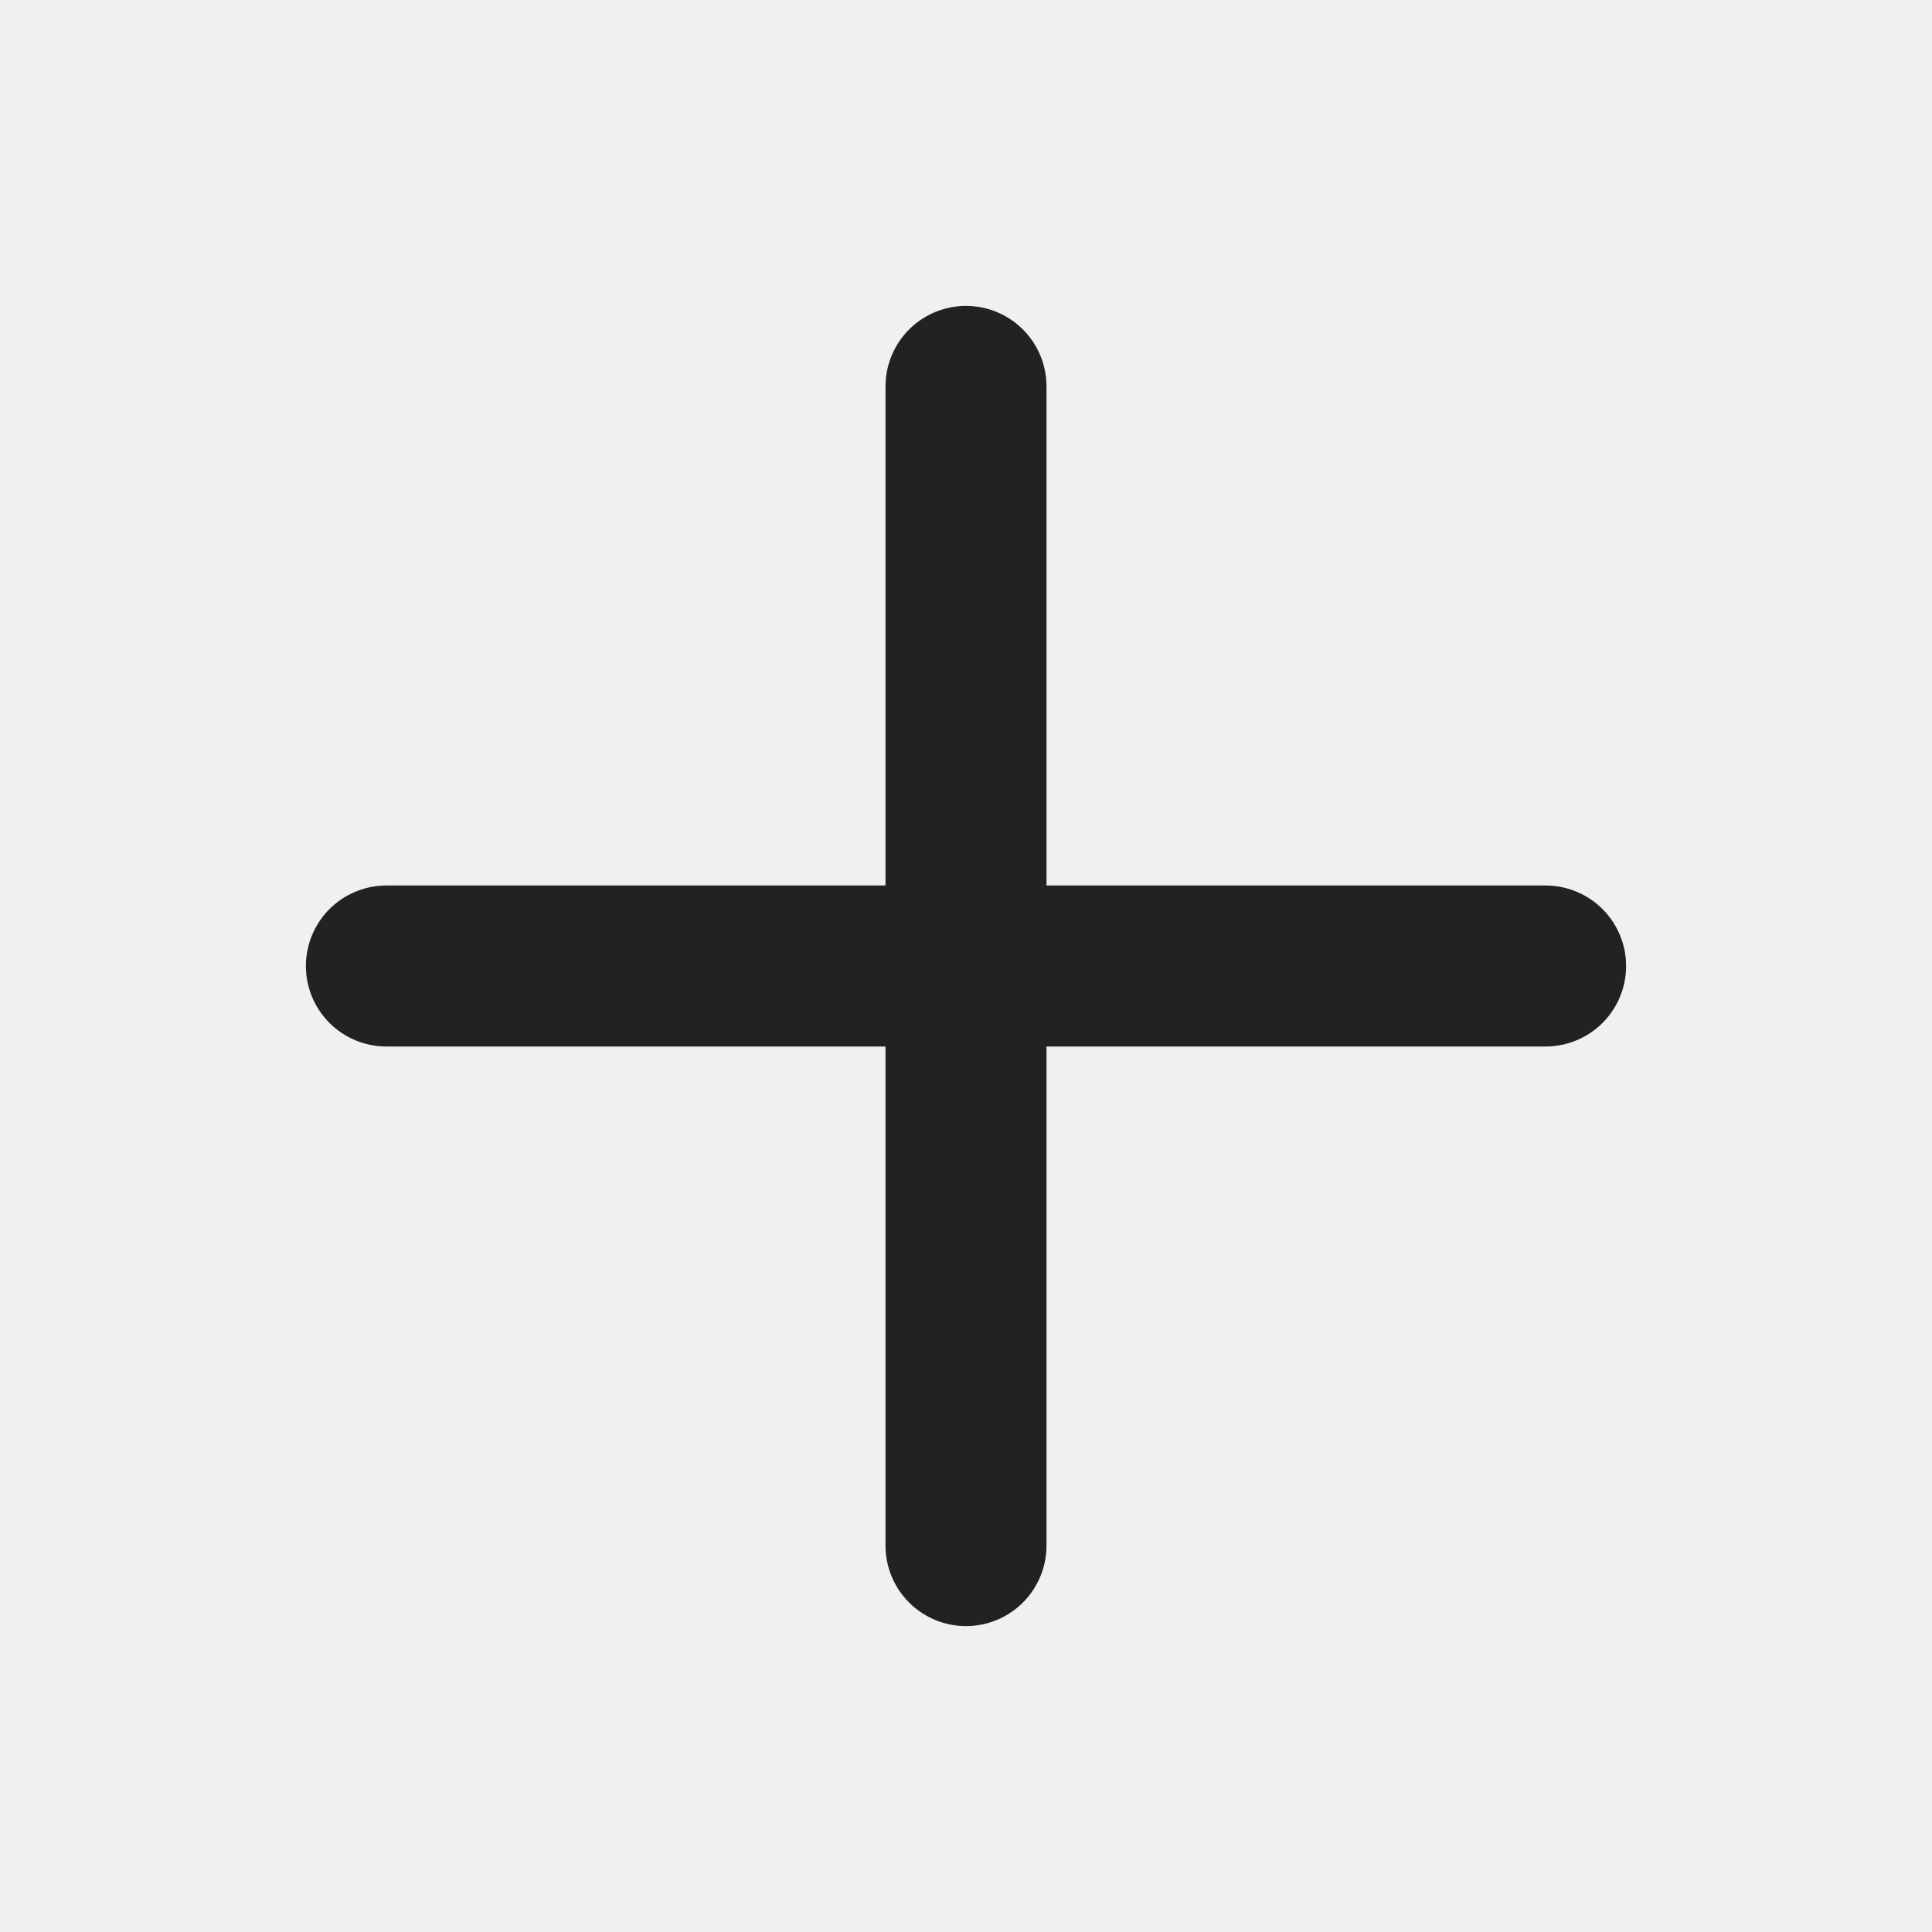
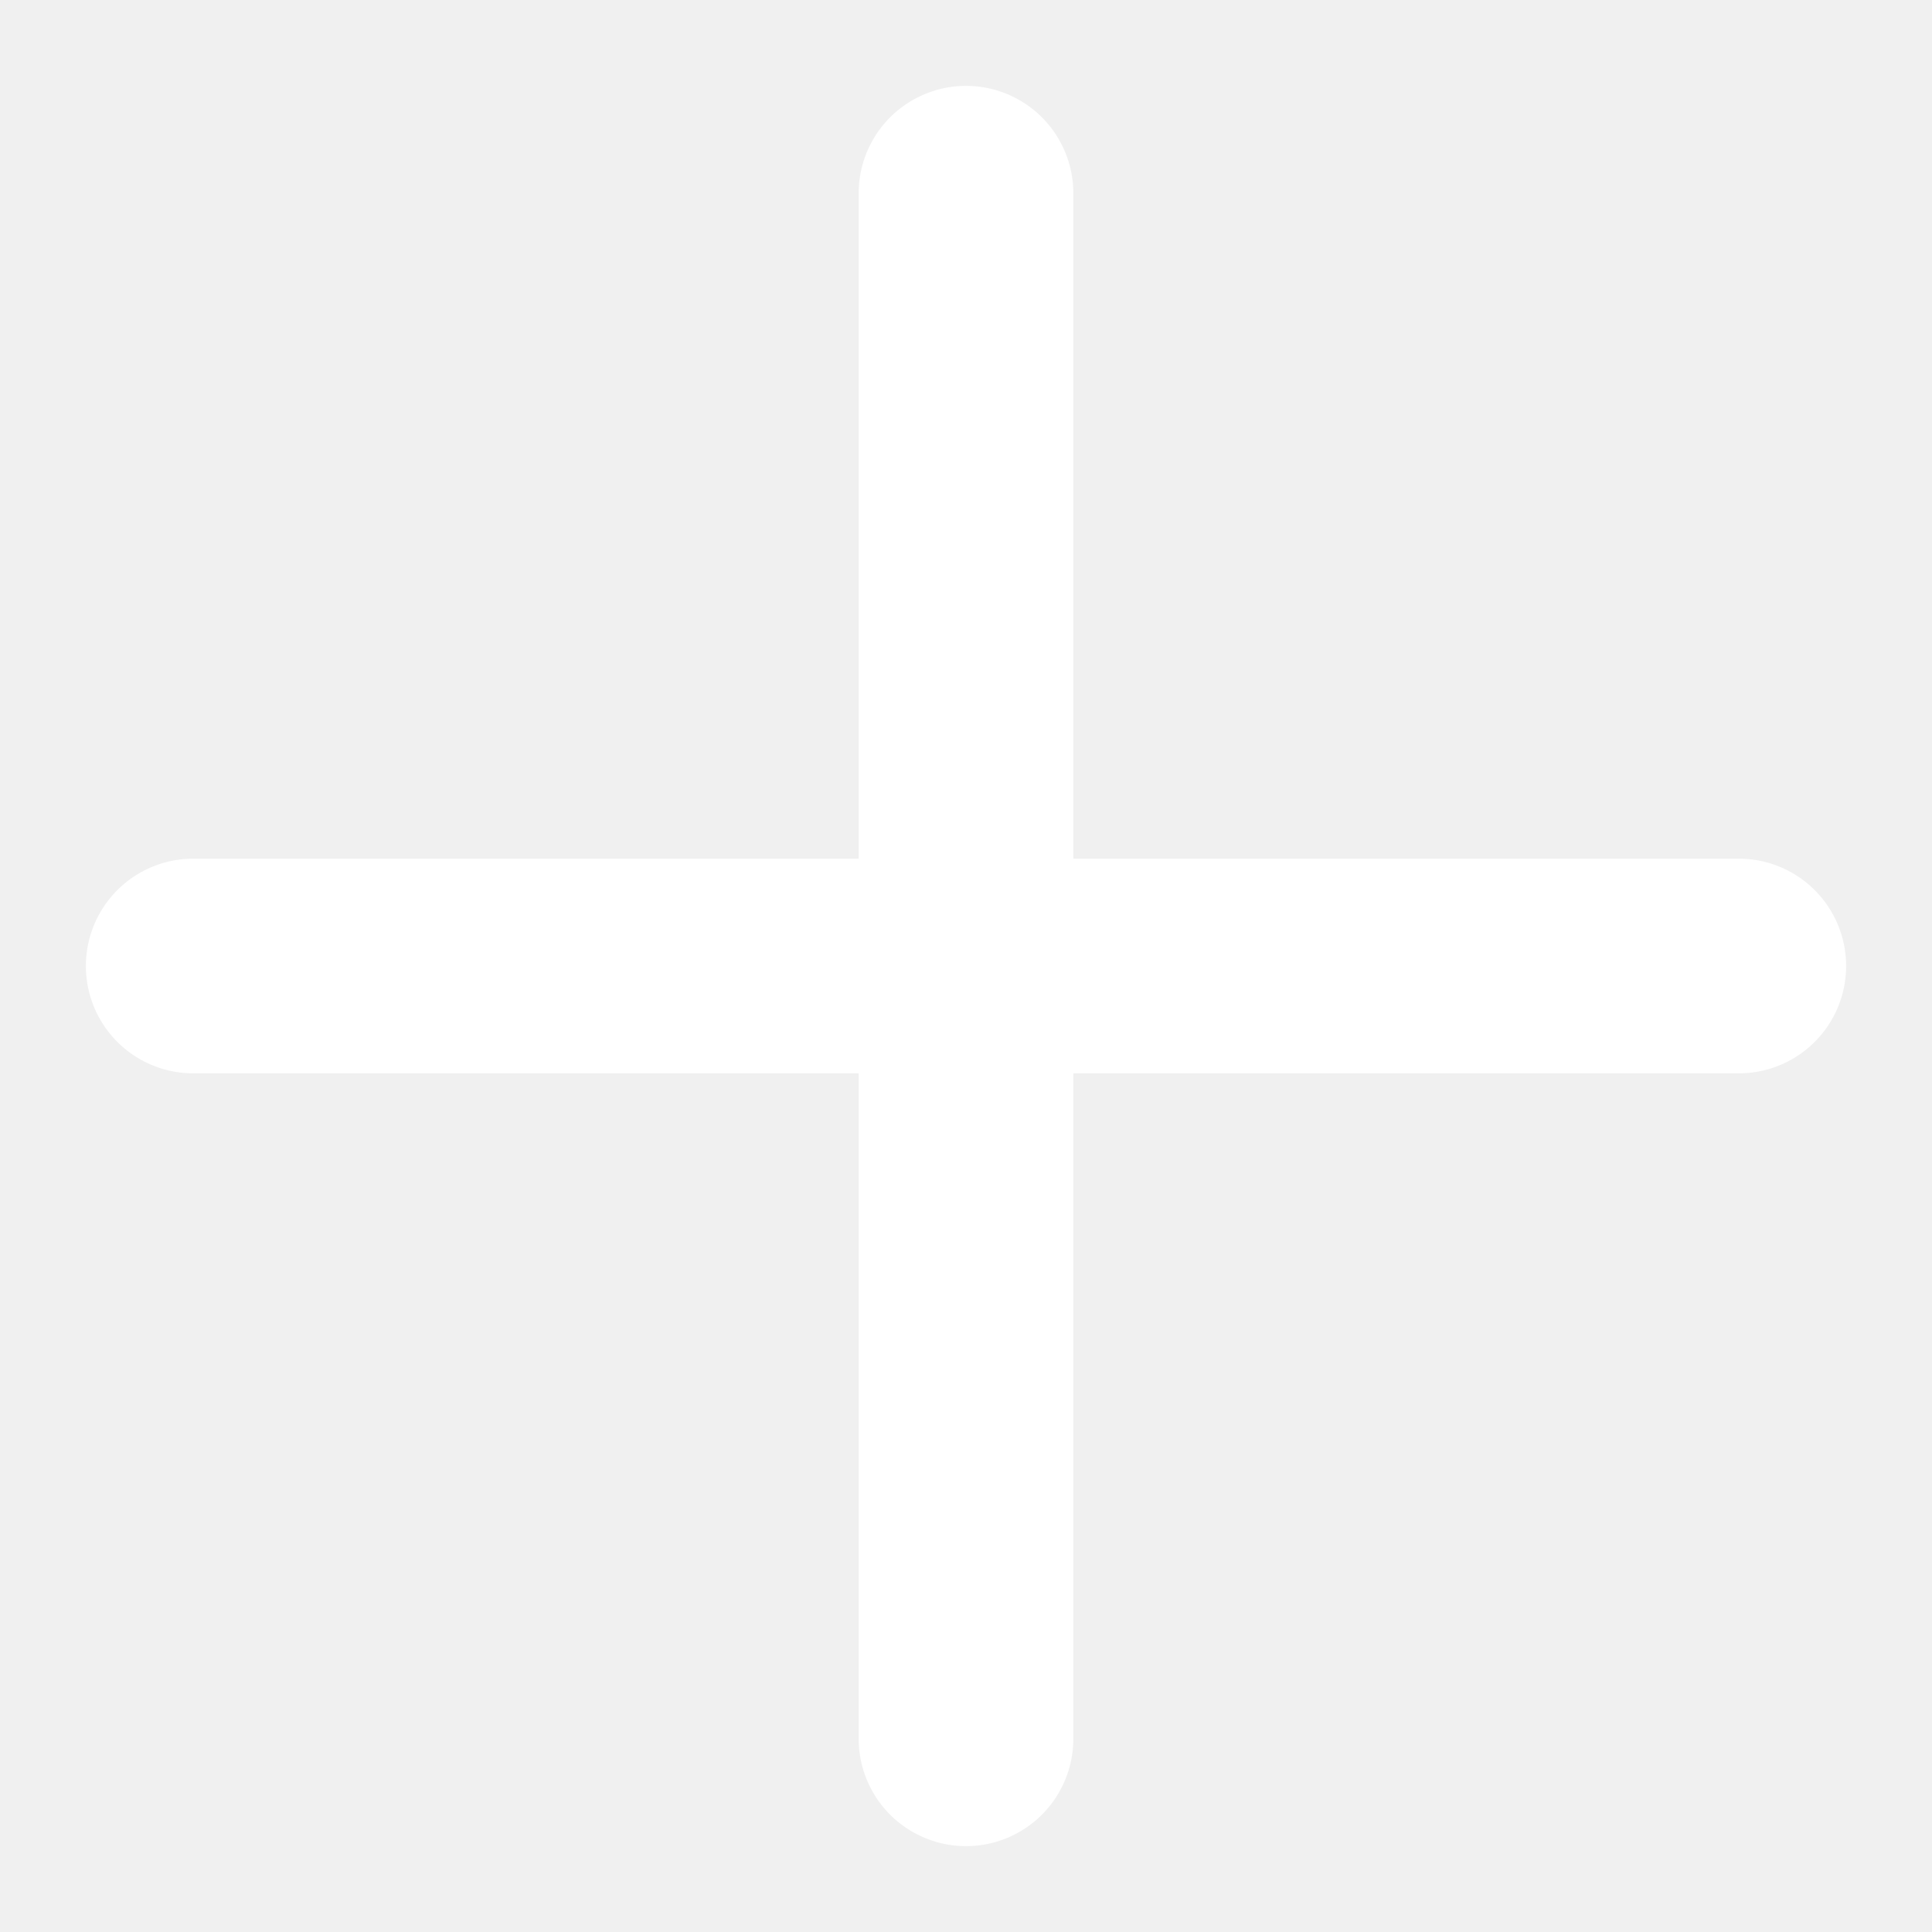
- <svg xmlns="http://www.w3.org/2000/svg" width="24" height="24" viewBox="0 0 24 24" fill="none">
-   <path d="M12 4.8L12 19.2M19.2 12L4.8 12" stroke="#222222" stroke-width="2" stroke-linecap="round" />
+ <svg xmlns="http://www.w3.org/2000/svg" width="18" height="18" viewBox="0 0 18 18" fill="none">
+   <path d="M9 1.8L9 16.2M16.2 9L1.8 9" stroke="white" stroke-width="2" stroke-linecap="round" />
</svg>
